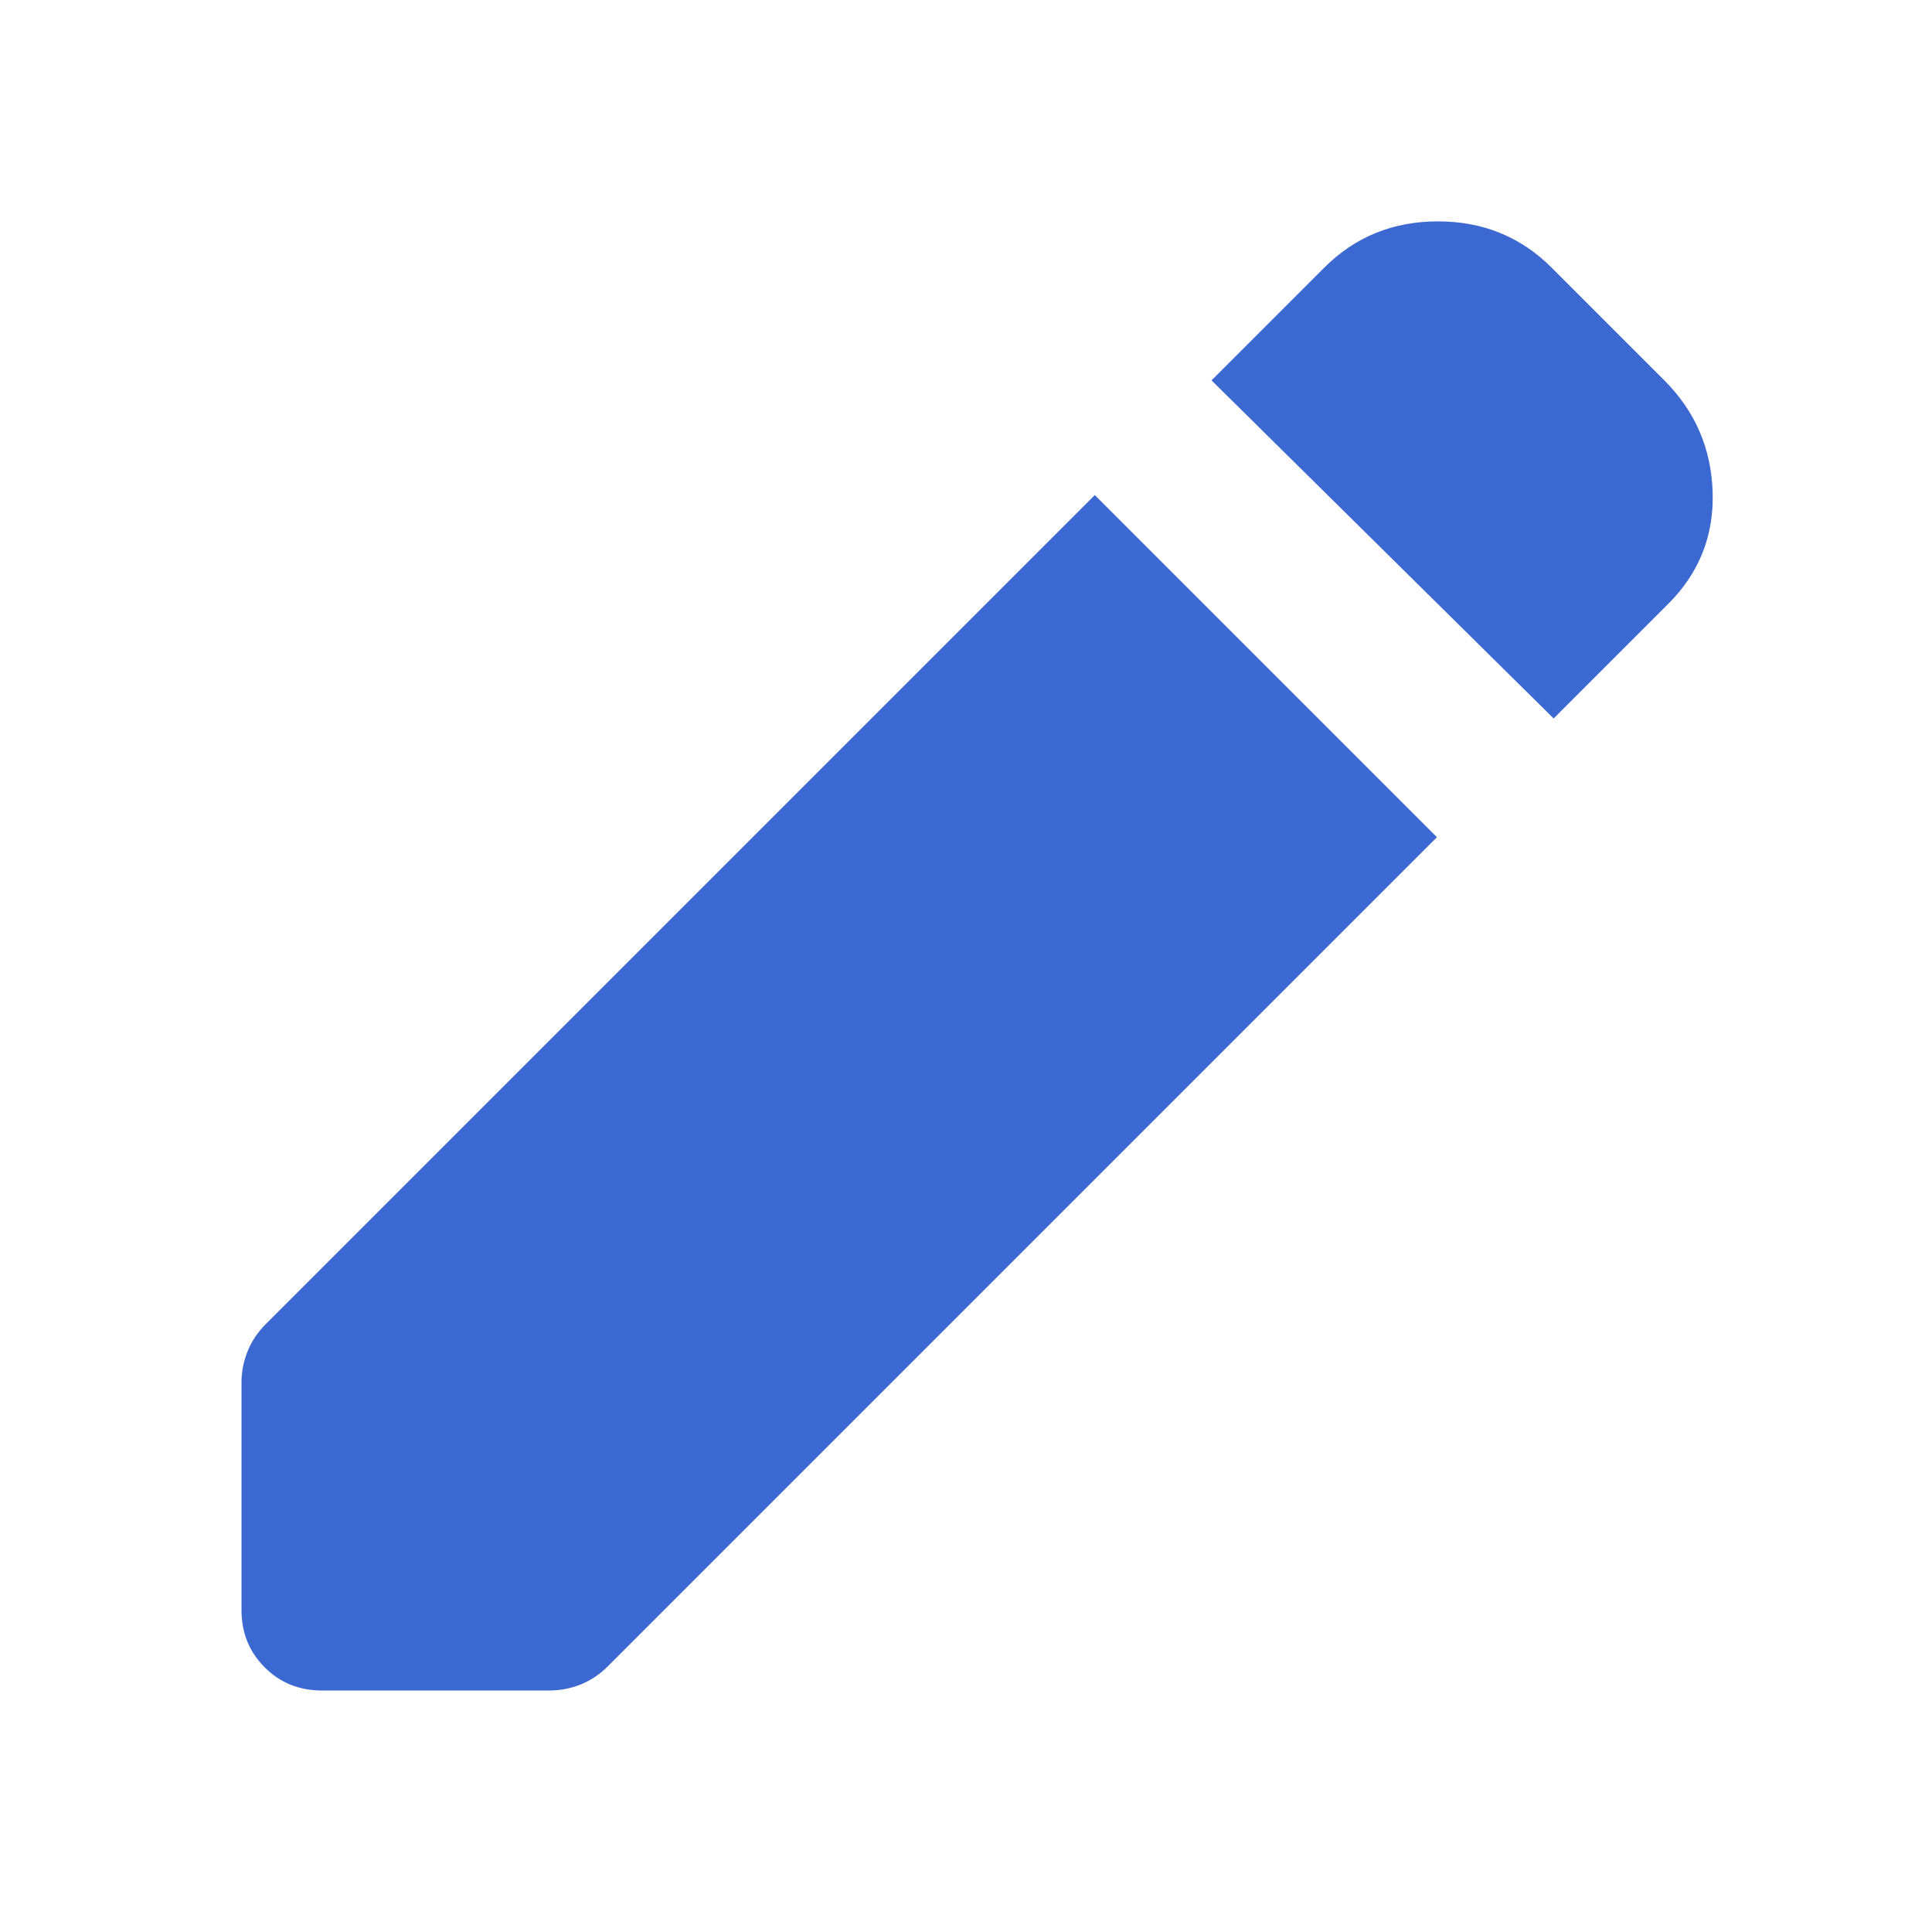
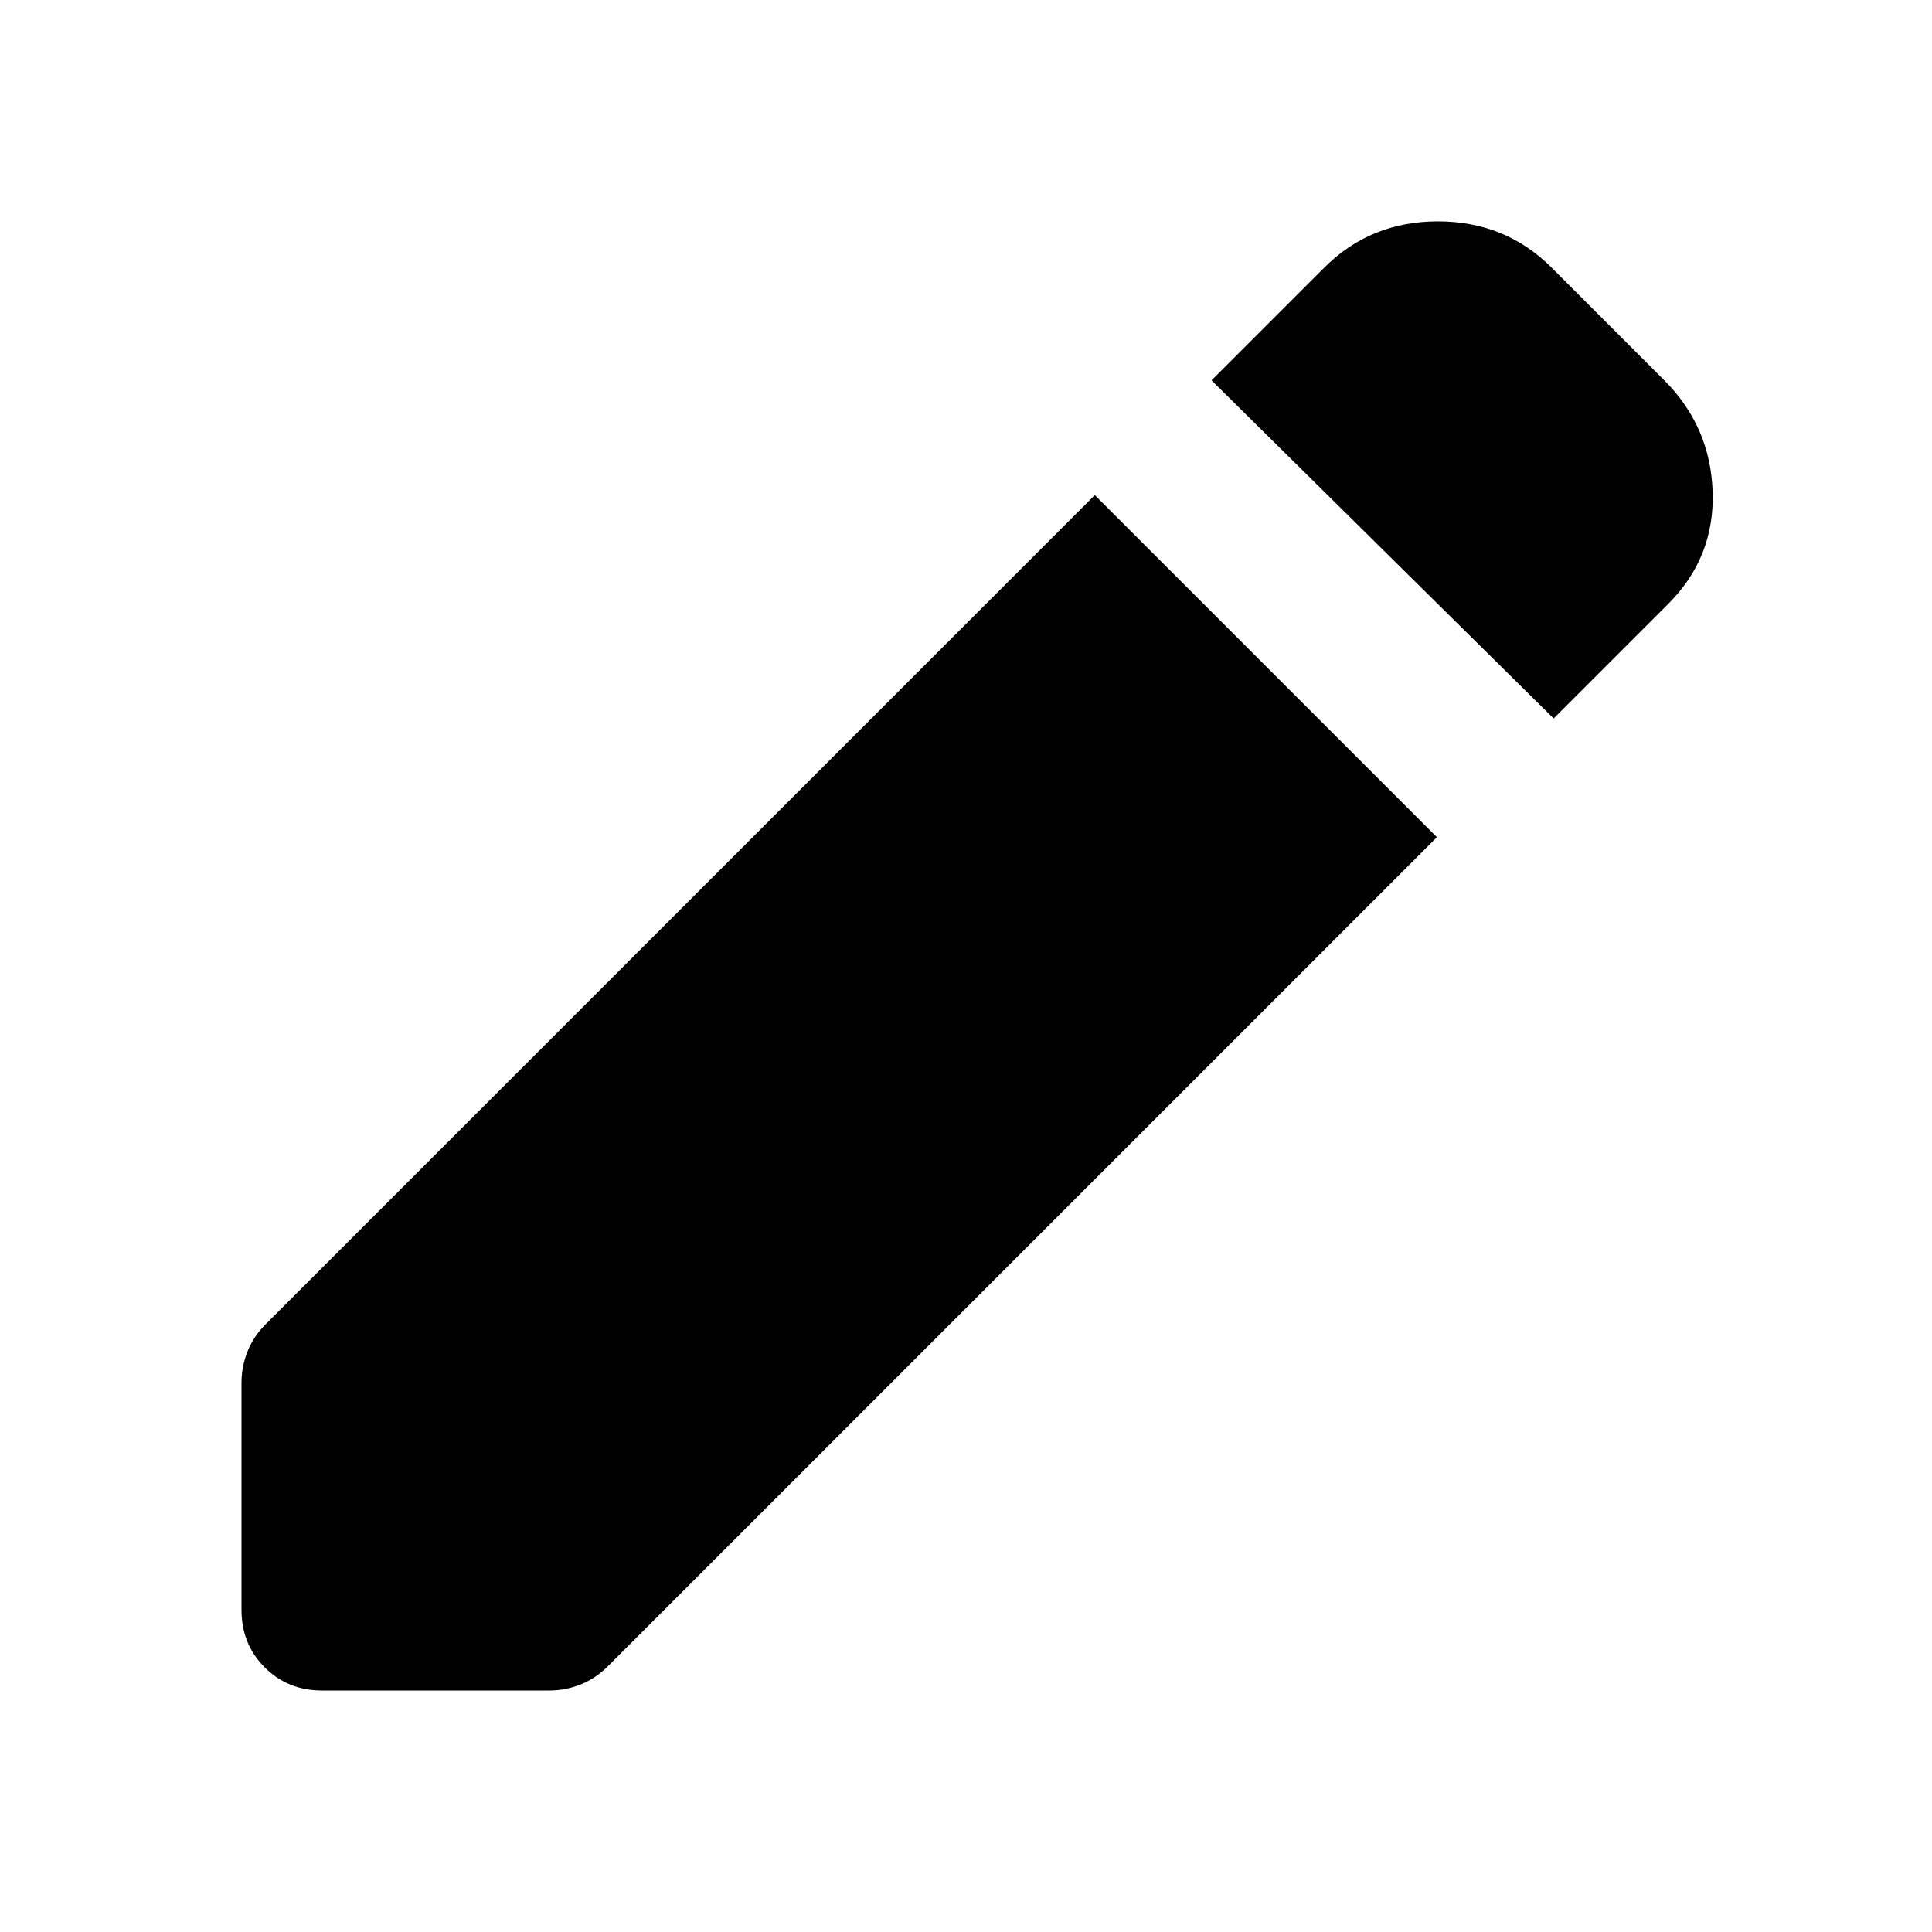
- <svg xmlns="http://www.w3.org/2000/svg" width="24" height="24" viewBox="0 0 24 24" fill="none">
-   <path d="M19.3 8.925L15.05 4.725L16.45 3.325C16.833 2.942 17.304 2.75 17.863 2.75C18.421 2.75 18.892 2.942 19.275 3.325L20.675 4.725C21.058 5.108 21.258 5.571 21.275 6.113C21.292 6.654 21.108 7.117 20.725 7.5L19.3 8.925ZM4 21C3.717 21 3.479 20.904 3.288 20.712C3.096 20.521 3 20.283 3 20V17.175C3 17.042 3.025 16.913 3.075 16.788C3.125 16.663 3.2 16.55 3.3 16.45L13.6 6.15L17.85 10.4L7.55 20.7C7.45 20.8 7.338 20.875 7.213 20.925C7.088 20.975 6.958 21 6.825 21H4Z" fill="#3B69D1" />
+ <svg xmlns="http://www.w3.org/2000/svg" viewBox="0 0 24 24">
+   <path d="M19.3 8.925L15.05 4.725L16.45 3.325C16.833 2.942 17.304 2.75 17.863 2.75C18.421 2.75 18.892 2.942 19.275 3.325L20.675 4.725C21.058 5.108 21.258 5.571 21.275 6.113C21.292 6.654 21.108 7.117 20.725 7.5L19.3 8.925ZM4 21C3.717 21 3.479 20.904 3.288 20.712C3.096 20.521 3 20.283 3 20V17.175C3 17.042 3.025 16.913 3.075 16.788C3.125 16.663 3.2 16.55 3.3 16.45L13.6 6.15L17.85 10.4L7.55 20.7C7.45 20.8 7.338 20.875 7.213 20.925C7.088 20.975 6.958 21 6.825 21H4Z" fill="inherit" />
</svg>
